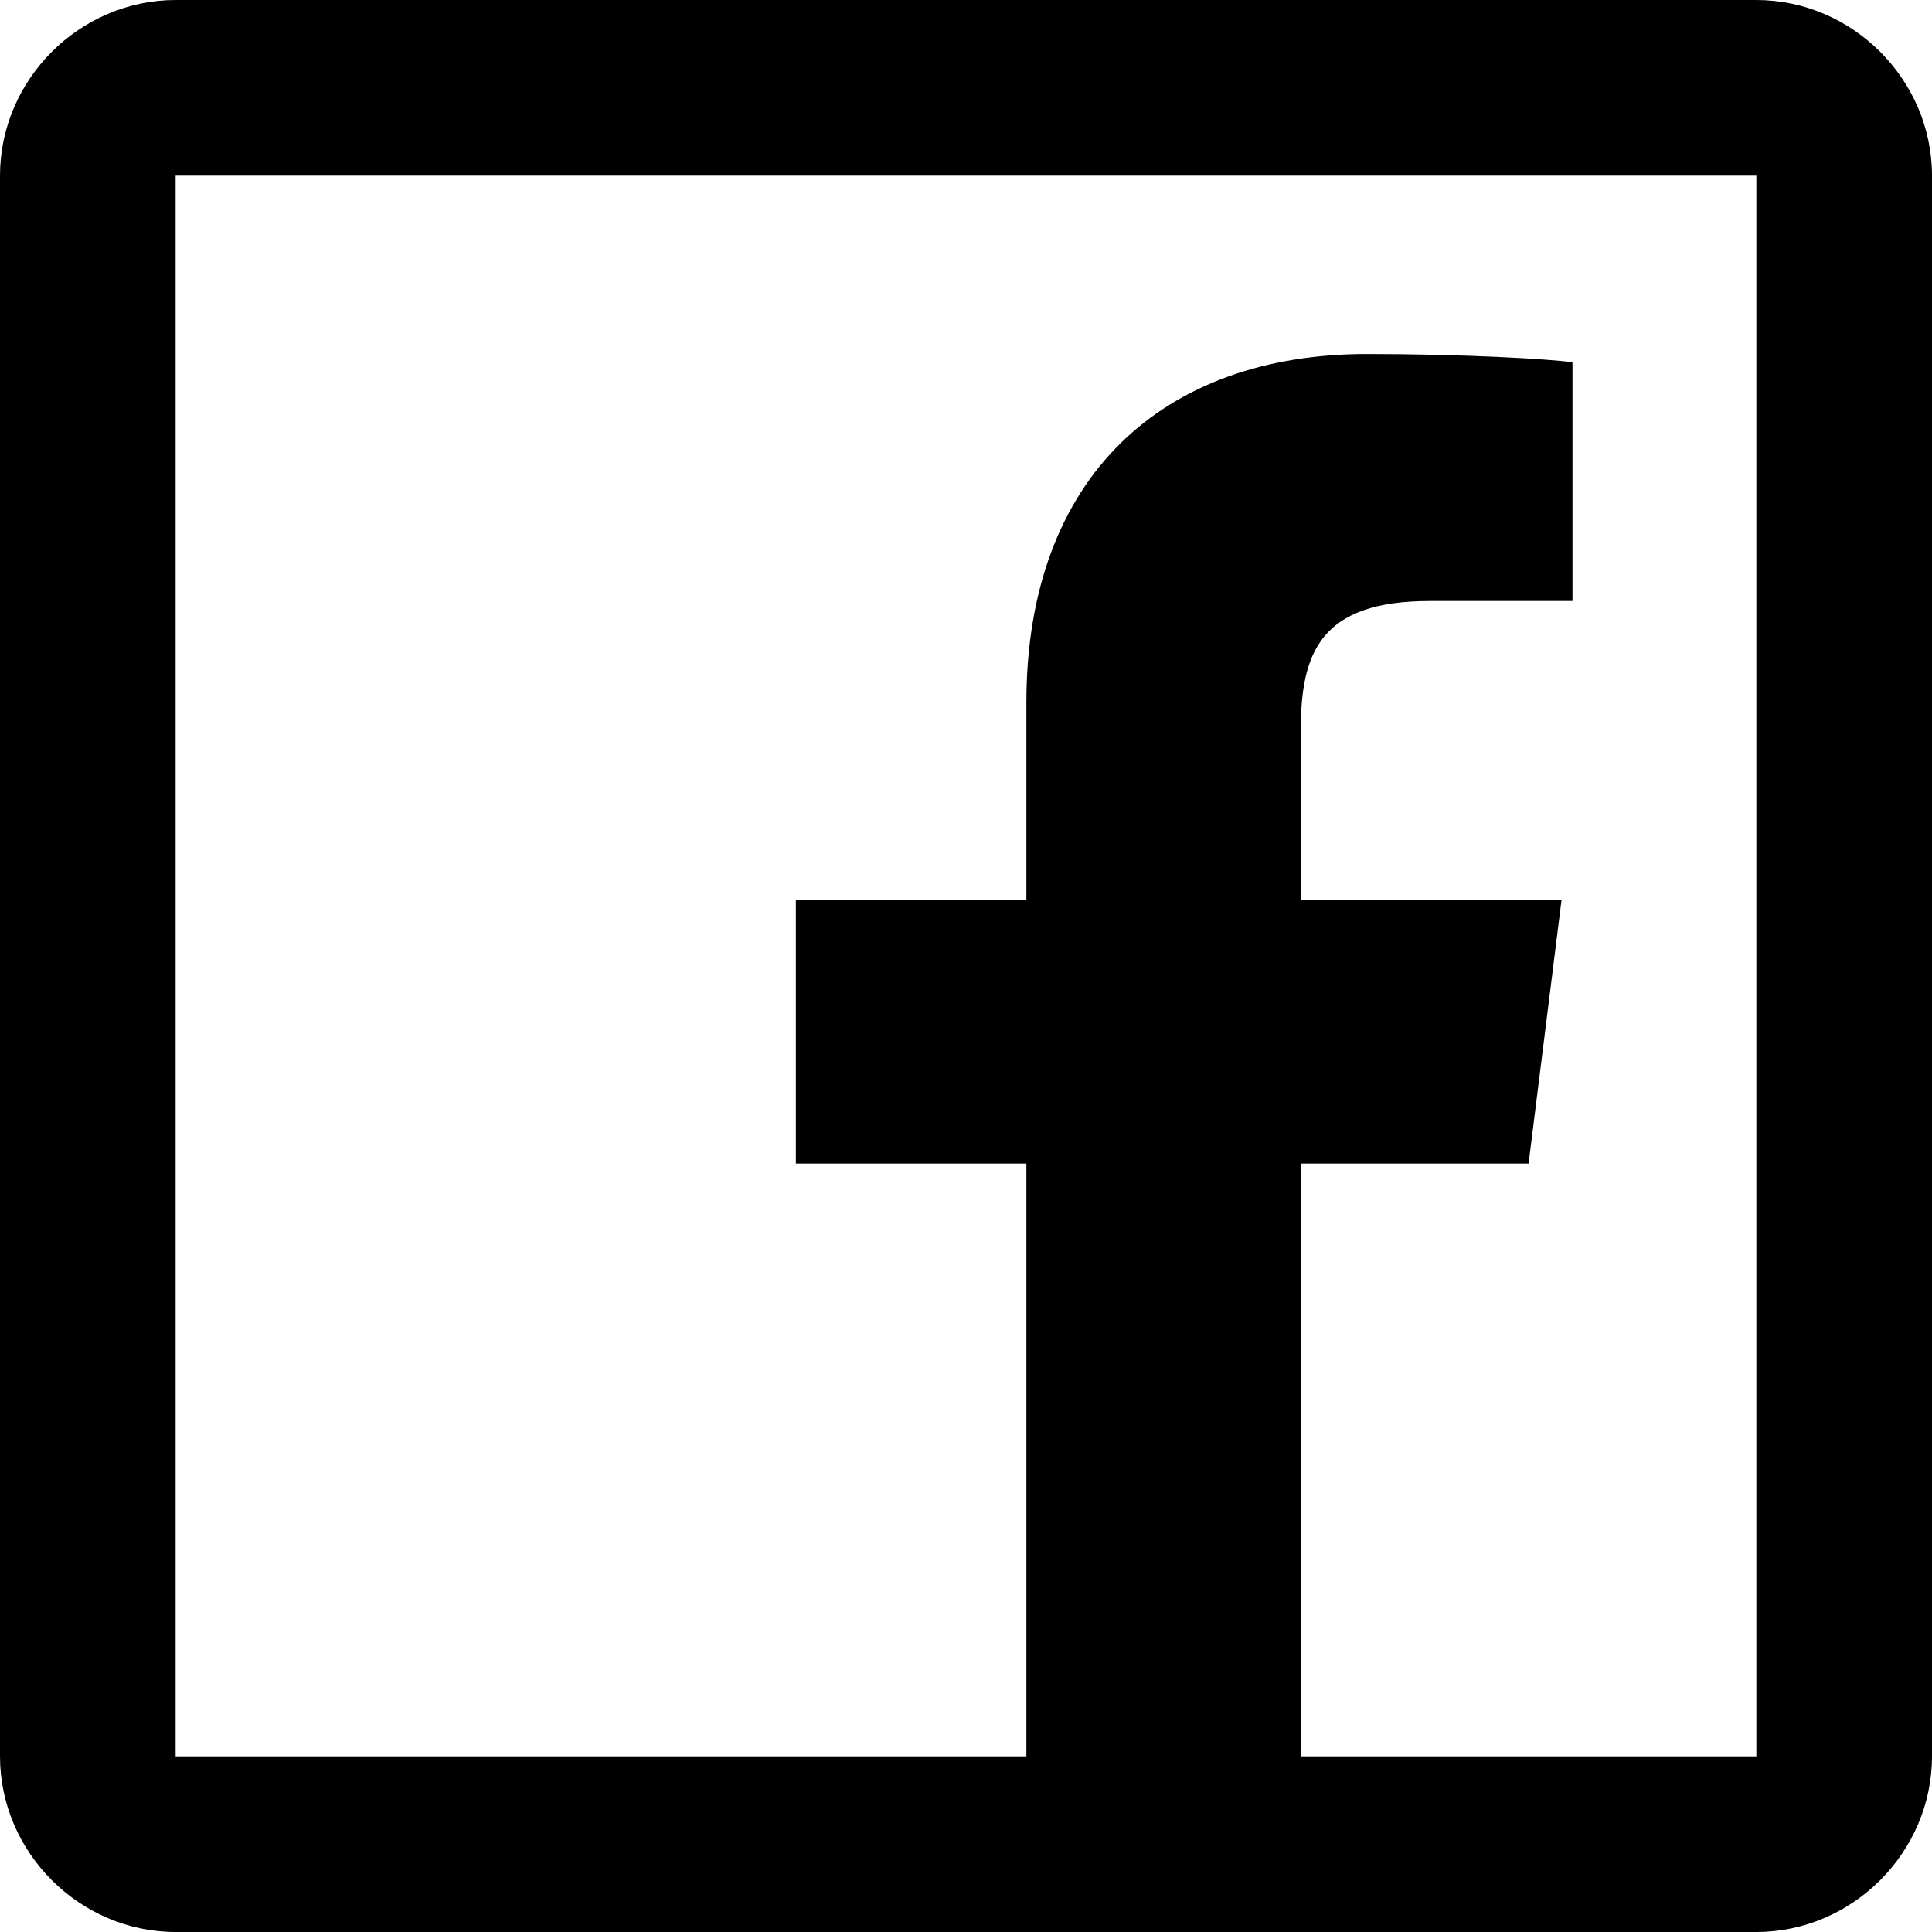
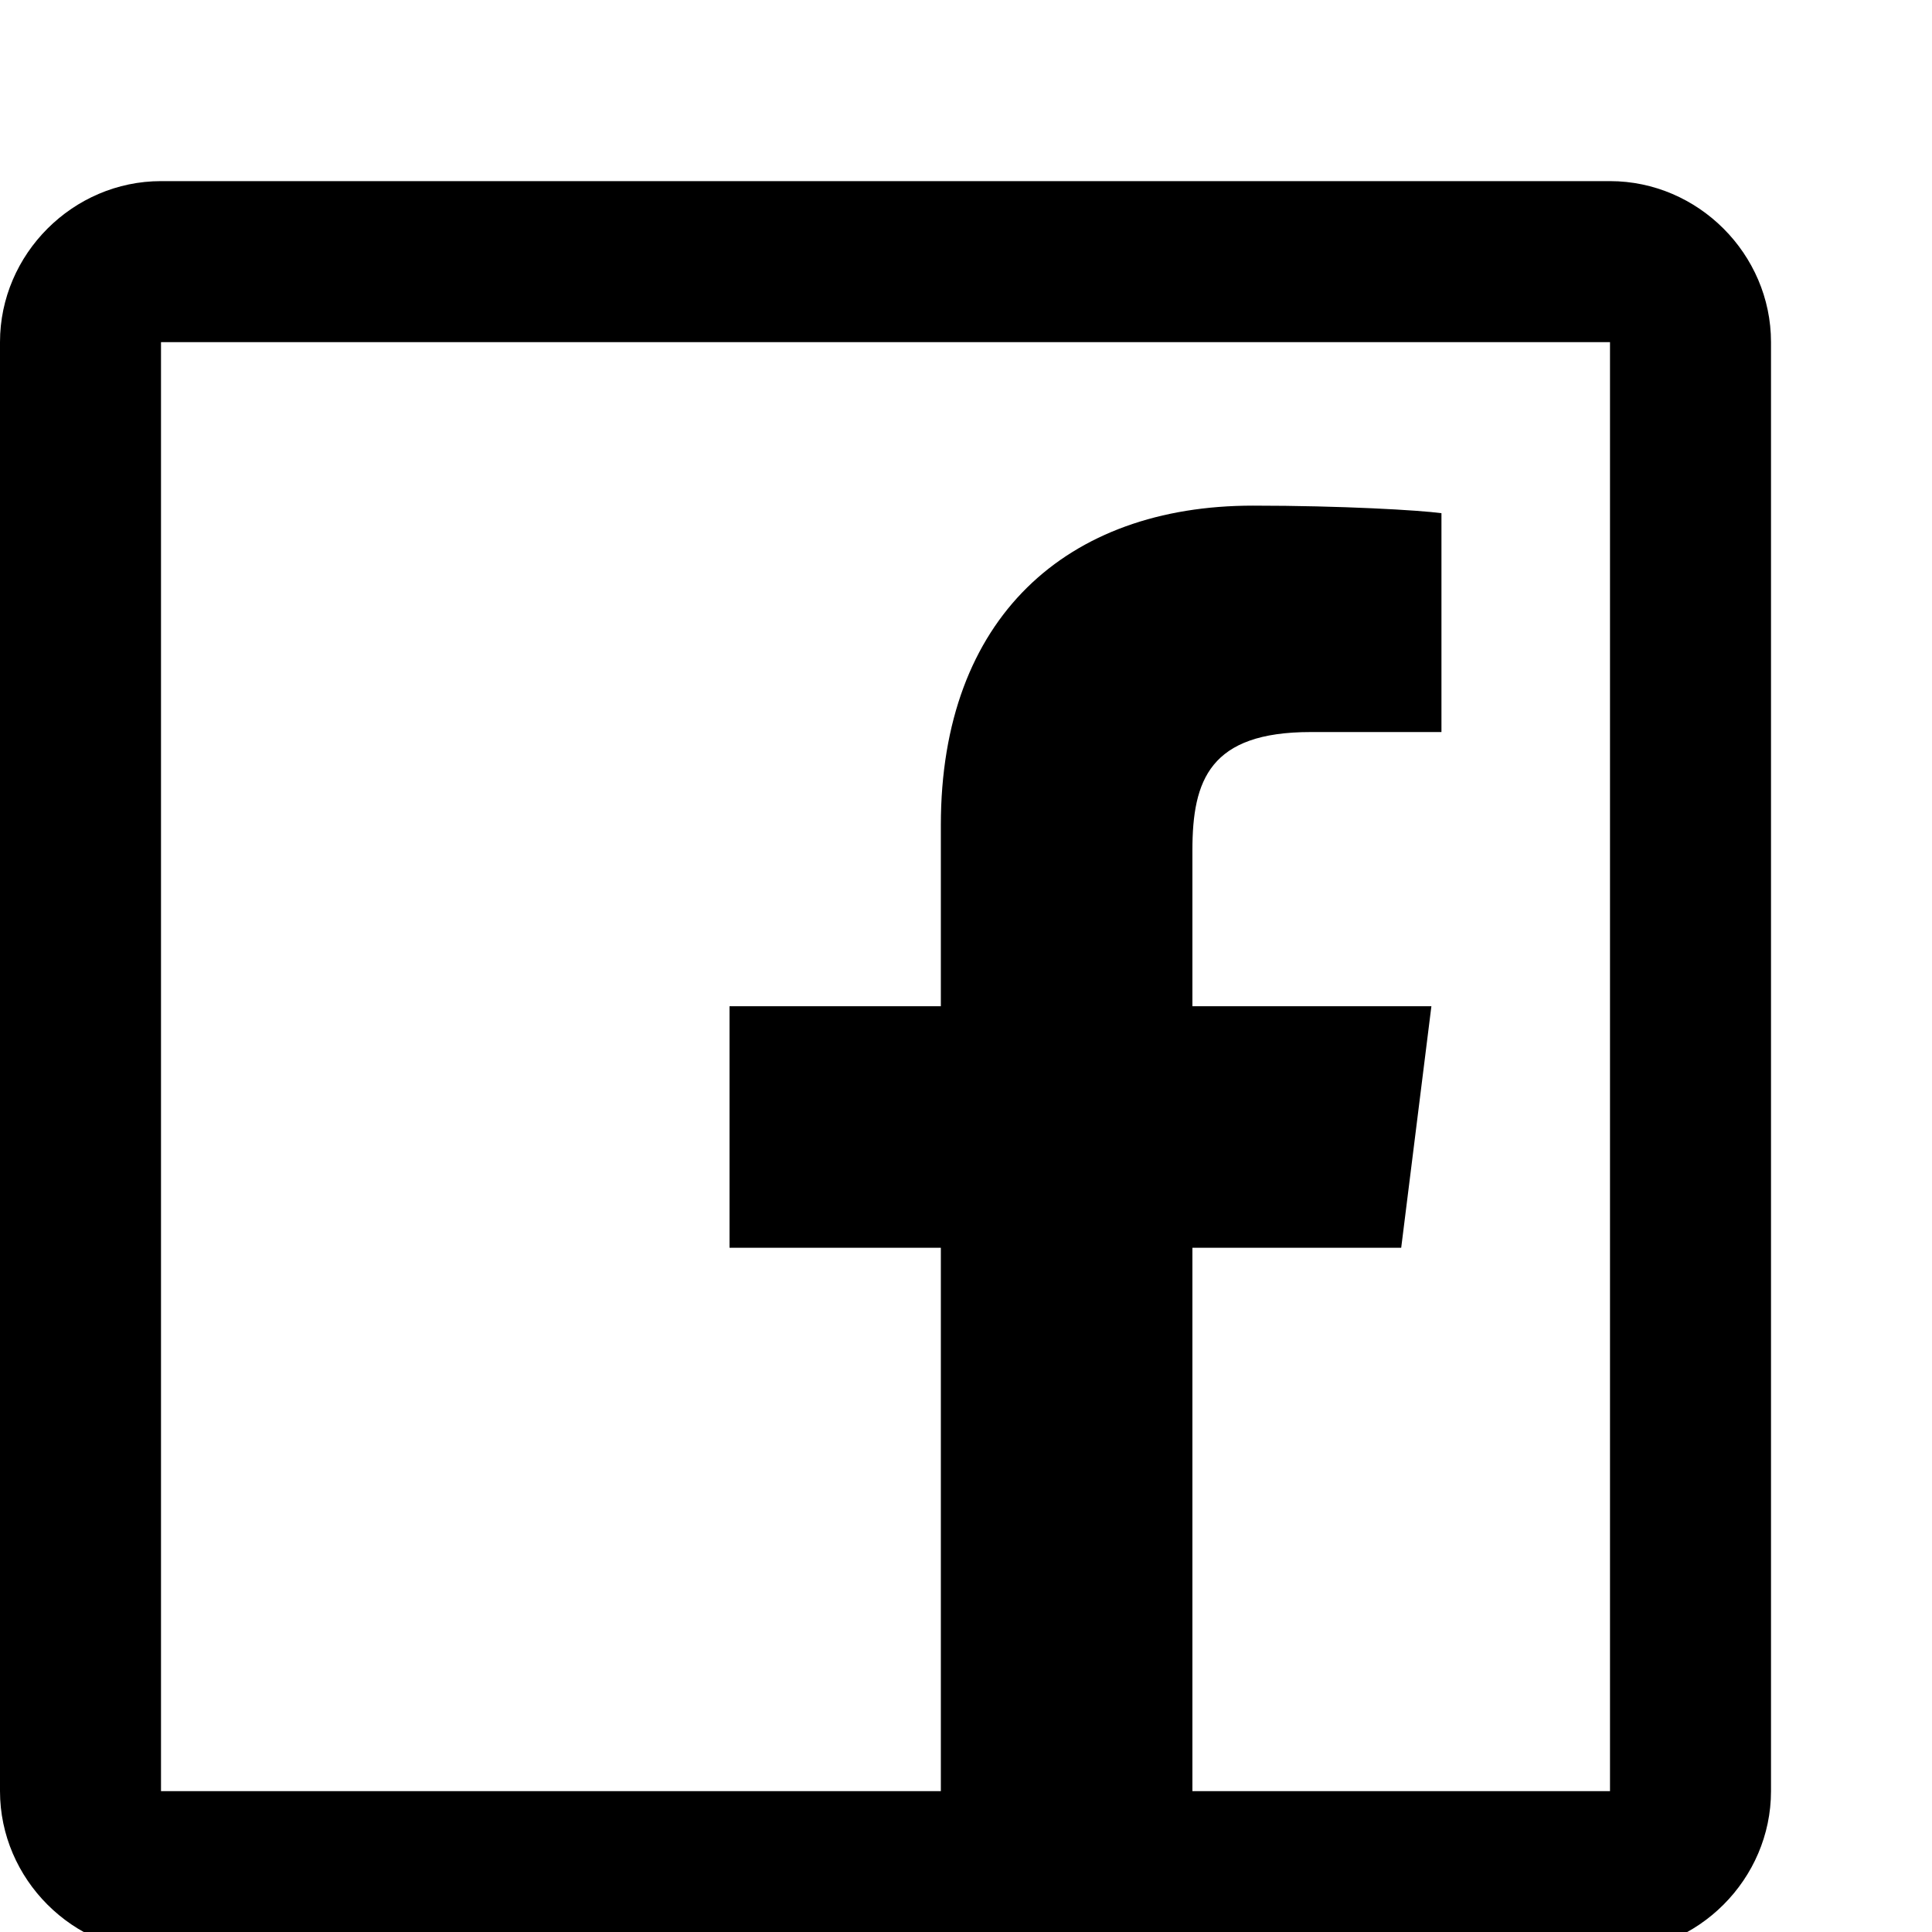
- <svg class="{{ with .class }}{{ . }} {{ end }}icon icon-facebook" width="24" height="24" viewBox="0 0 352 352">
+ <svg class="{{ with .class }}{{ . }} {{ end }}icon icon-facebook" width="24" height="24" viewBox="0 0 384 312">
  <path d="m0 32v288c0 17.5 14.5 32 32 32h288c17.5 0 32-14.5 32-32v-288c0-17.5-14.5-32-32-32h-288c-17.5 0-32 14.5-32 32zm320 0v288h-83v-108h41.5l6-48h-47.5v-31c0-14 3.5-23.5 23.5-23.5h26v-43.5c-4.4-.6-19.8-1.5-37.5-1.5-36.9 0-62 22.2-62 63.5v36h-42v48h42v108h-155v-288z" />
</svg>
